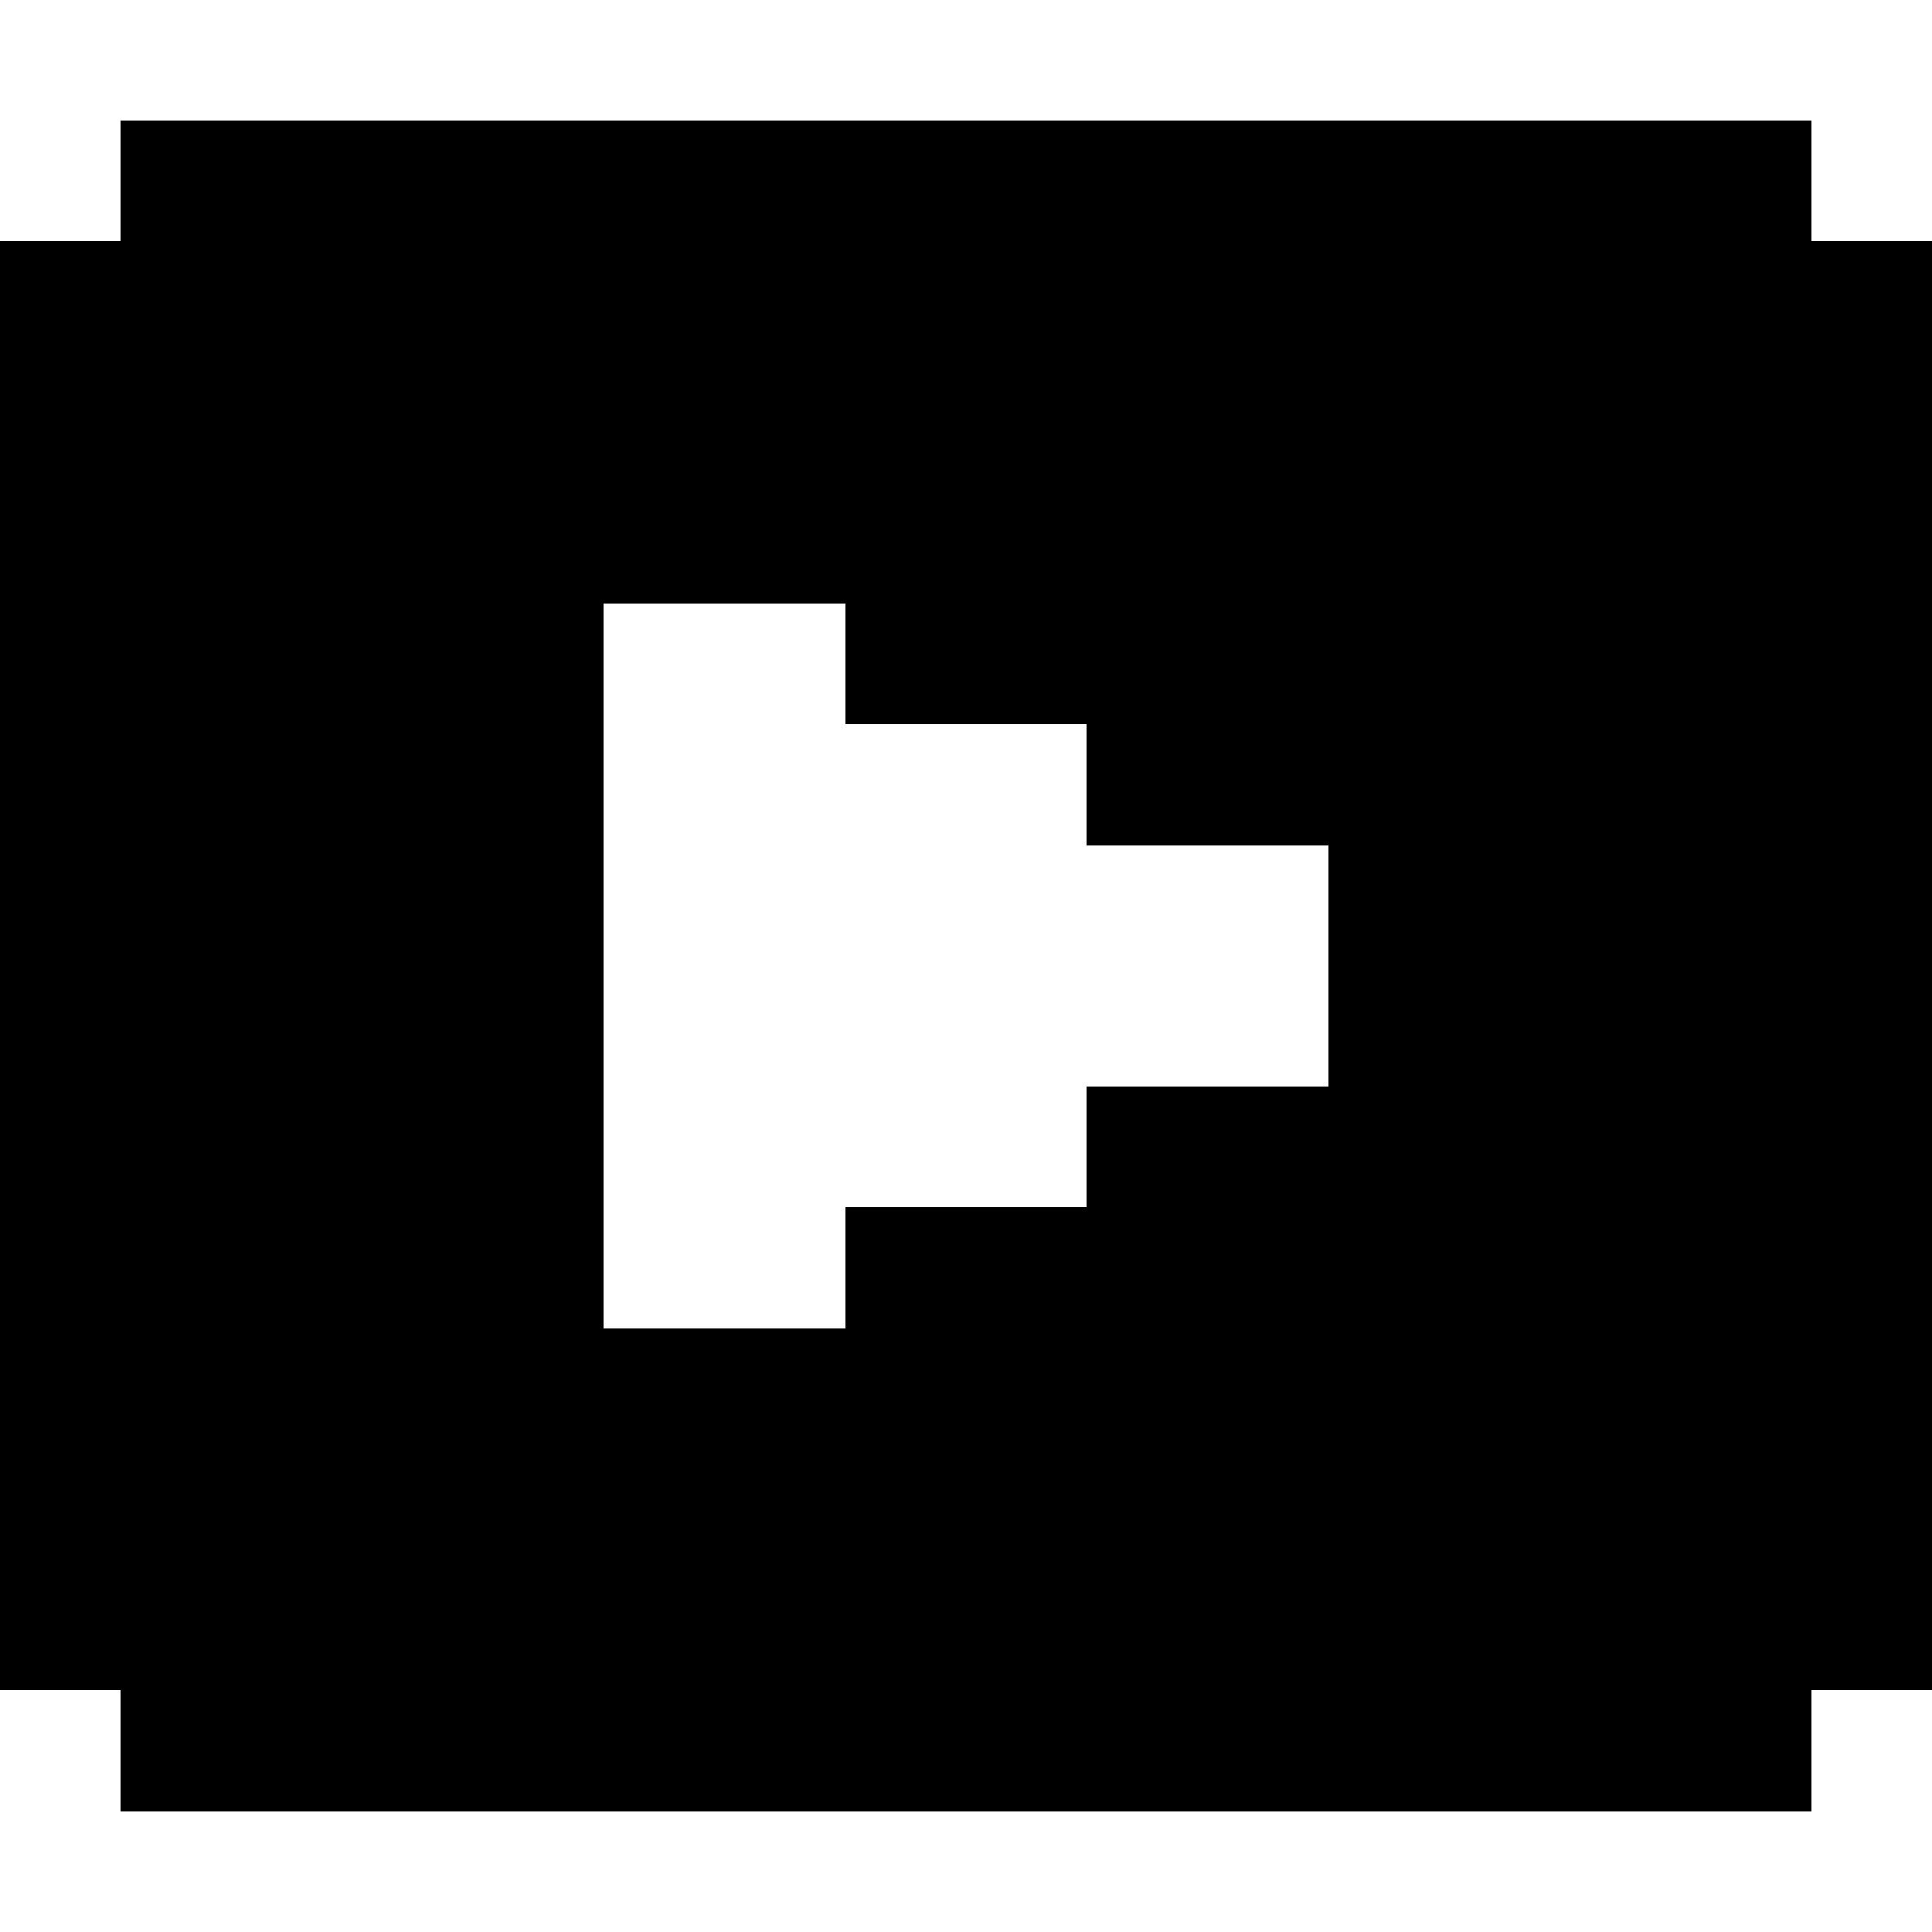
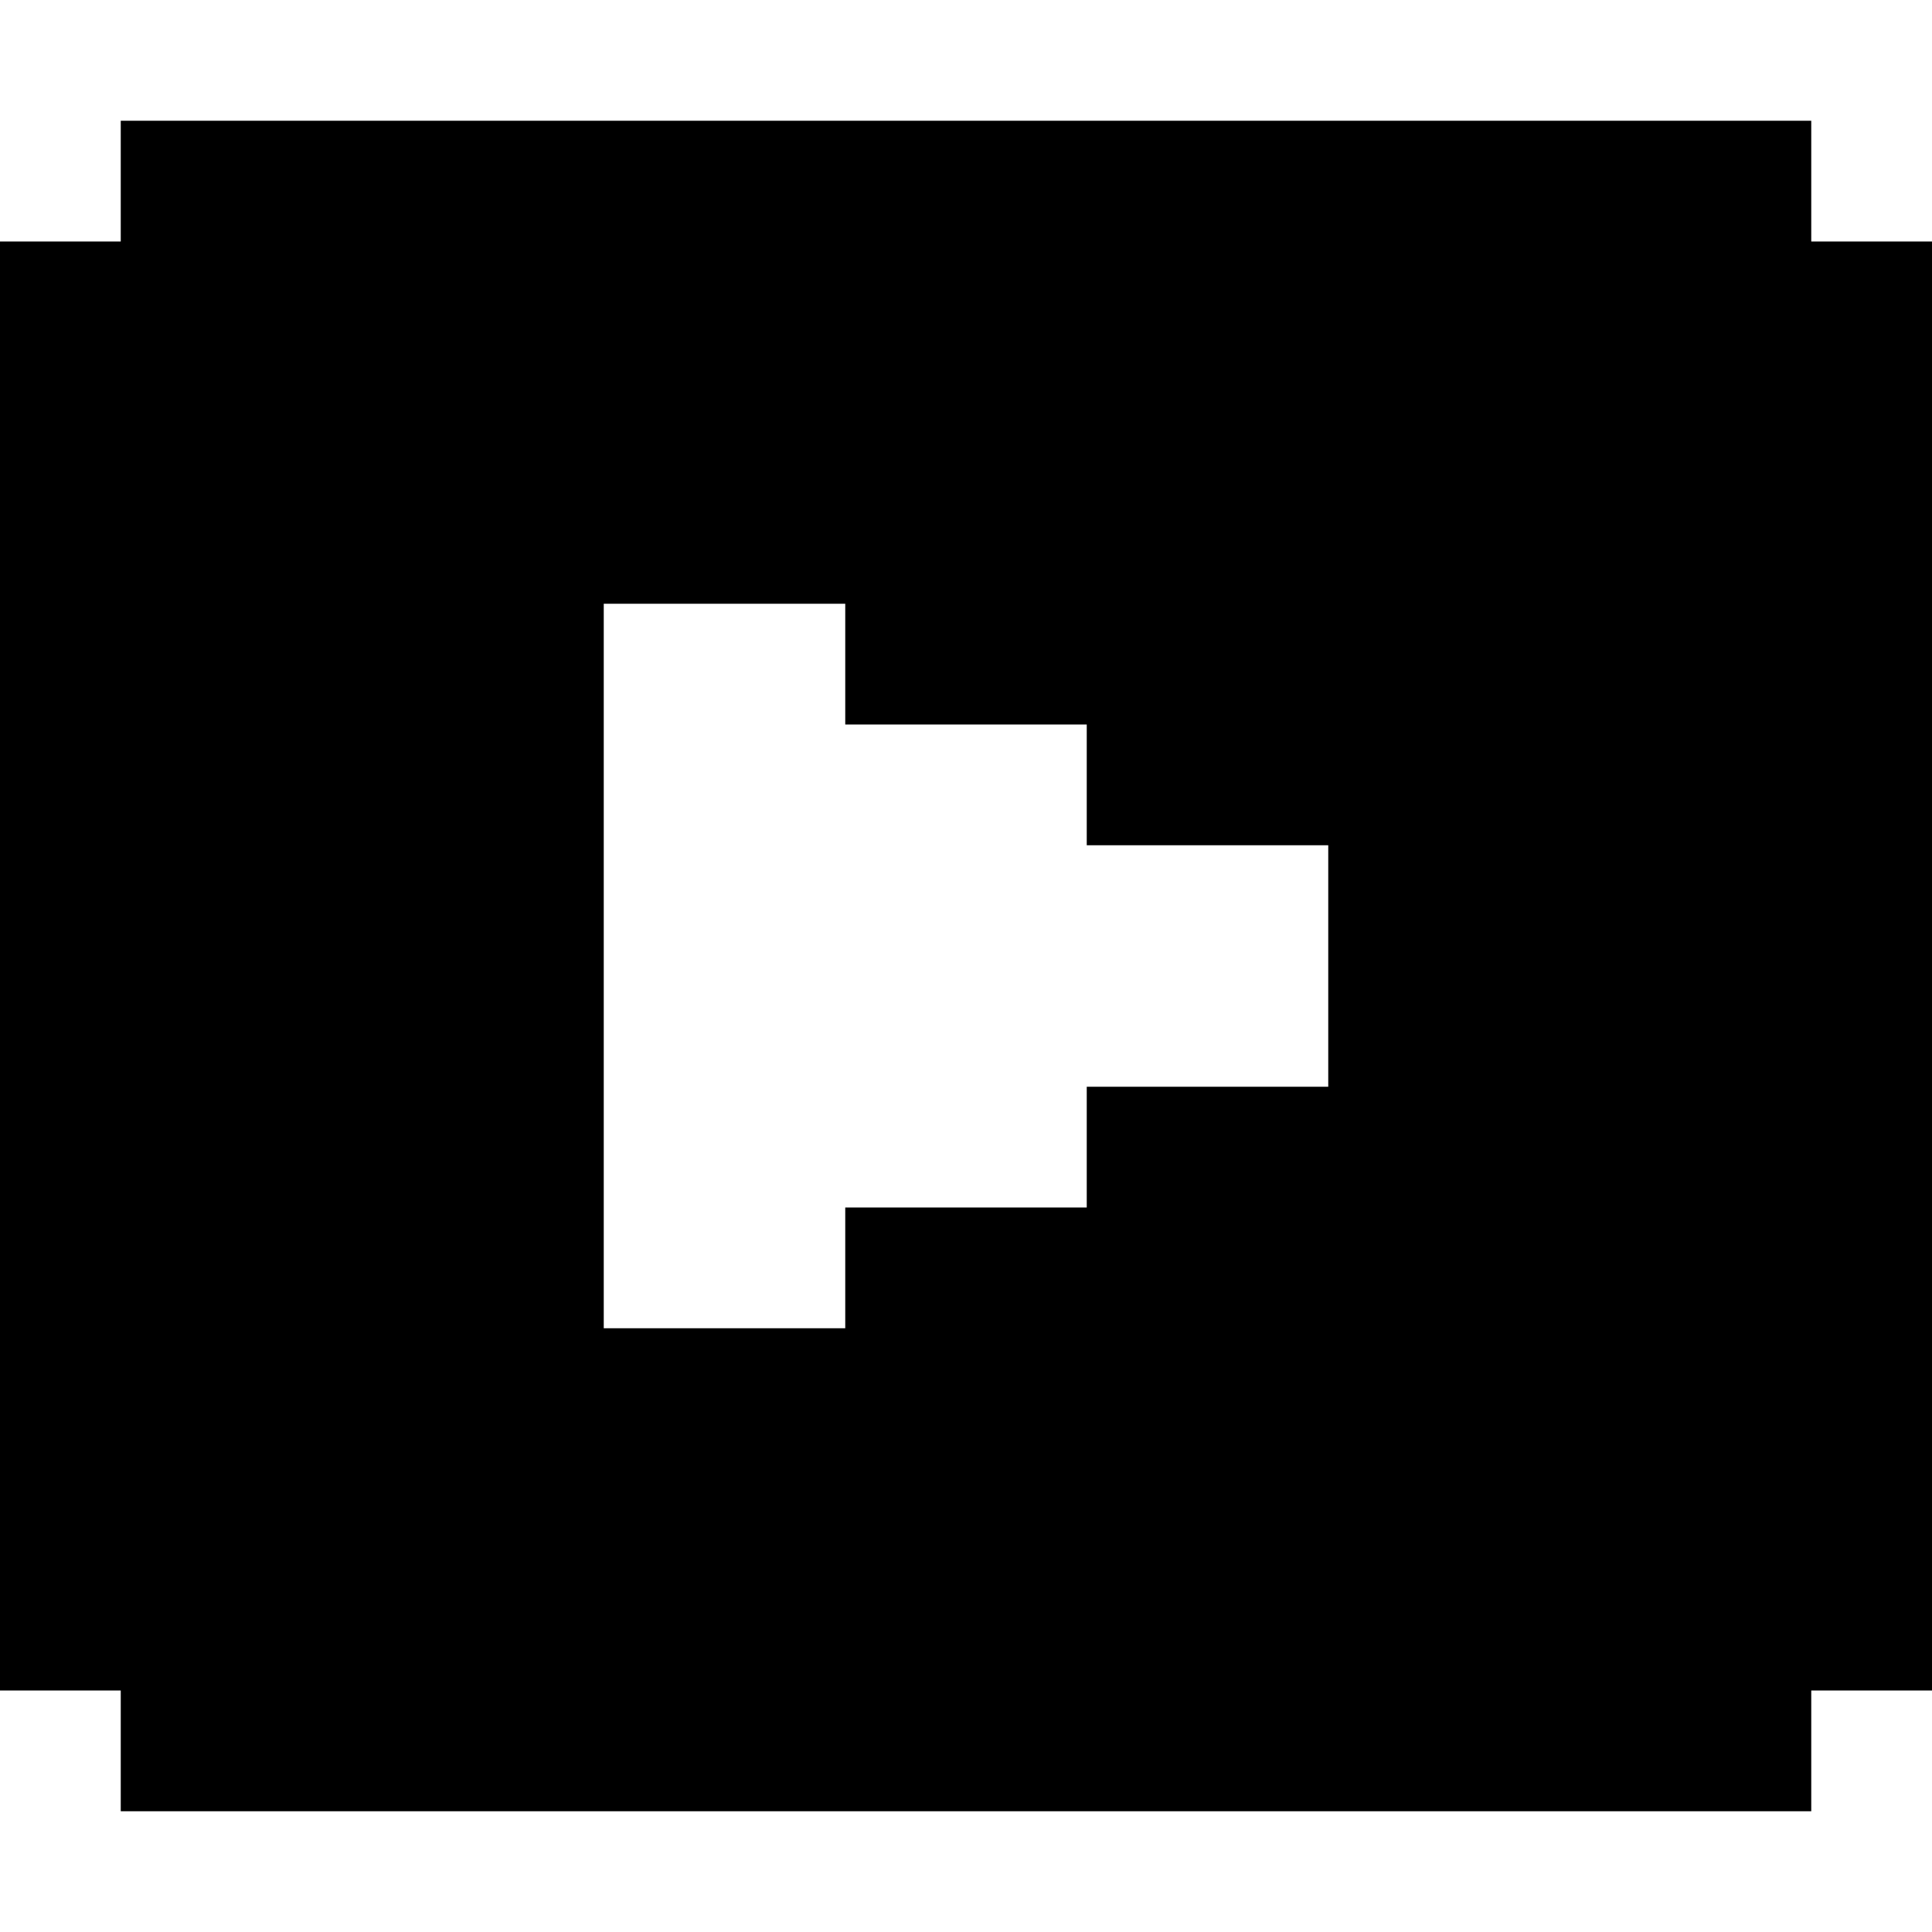
- <svg xmlns="http://www.w3.org/2000/svg" viewBox="0 -0.5 16 16" shape-rendering="crispEdges">
-   <path stroke="#000" d="M1 1h14M0 2h16M0 3h16M0 4h16M0 5h5m2 0h9M0 6h5m4 0h7M0 7h5m6 0h5M0 8h5m6 0h5M0 9h5m4 0h7M0 10h5m2 0h9M0 11h16M0 12h16M0 13h16M1 14h14" />
+ <svg xmlns="http://www.w3.org/2000/svg" viewBox="0 -0.5 16 16">
+   <path stroke="currentColor" d="M1 1h14M0 2h16M0 3h16M0 4h16M0 5h5m2 0h9M0 6h5m4 0h7M0 7h5m6 0h5M0 8h5m6 0h5M0 9h5m4 0h7M0 10h5m2 0h9M0 11h16M0 12h16M0 13h16M1 14h14" />
</svg>
